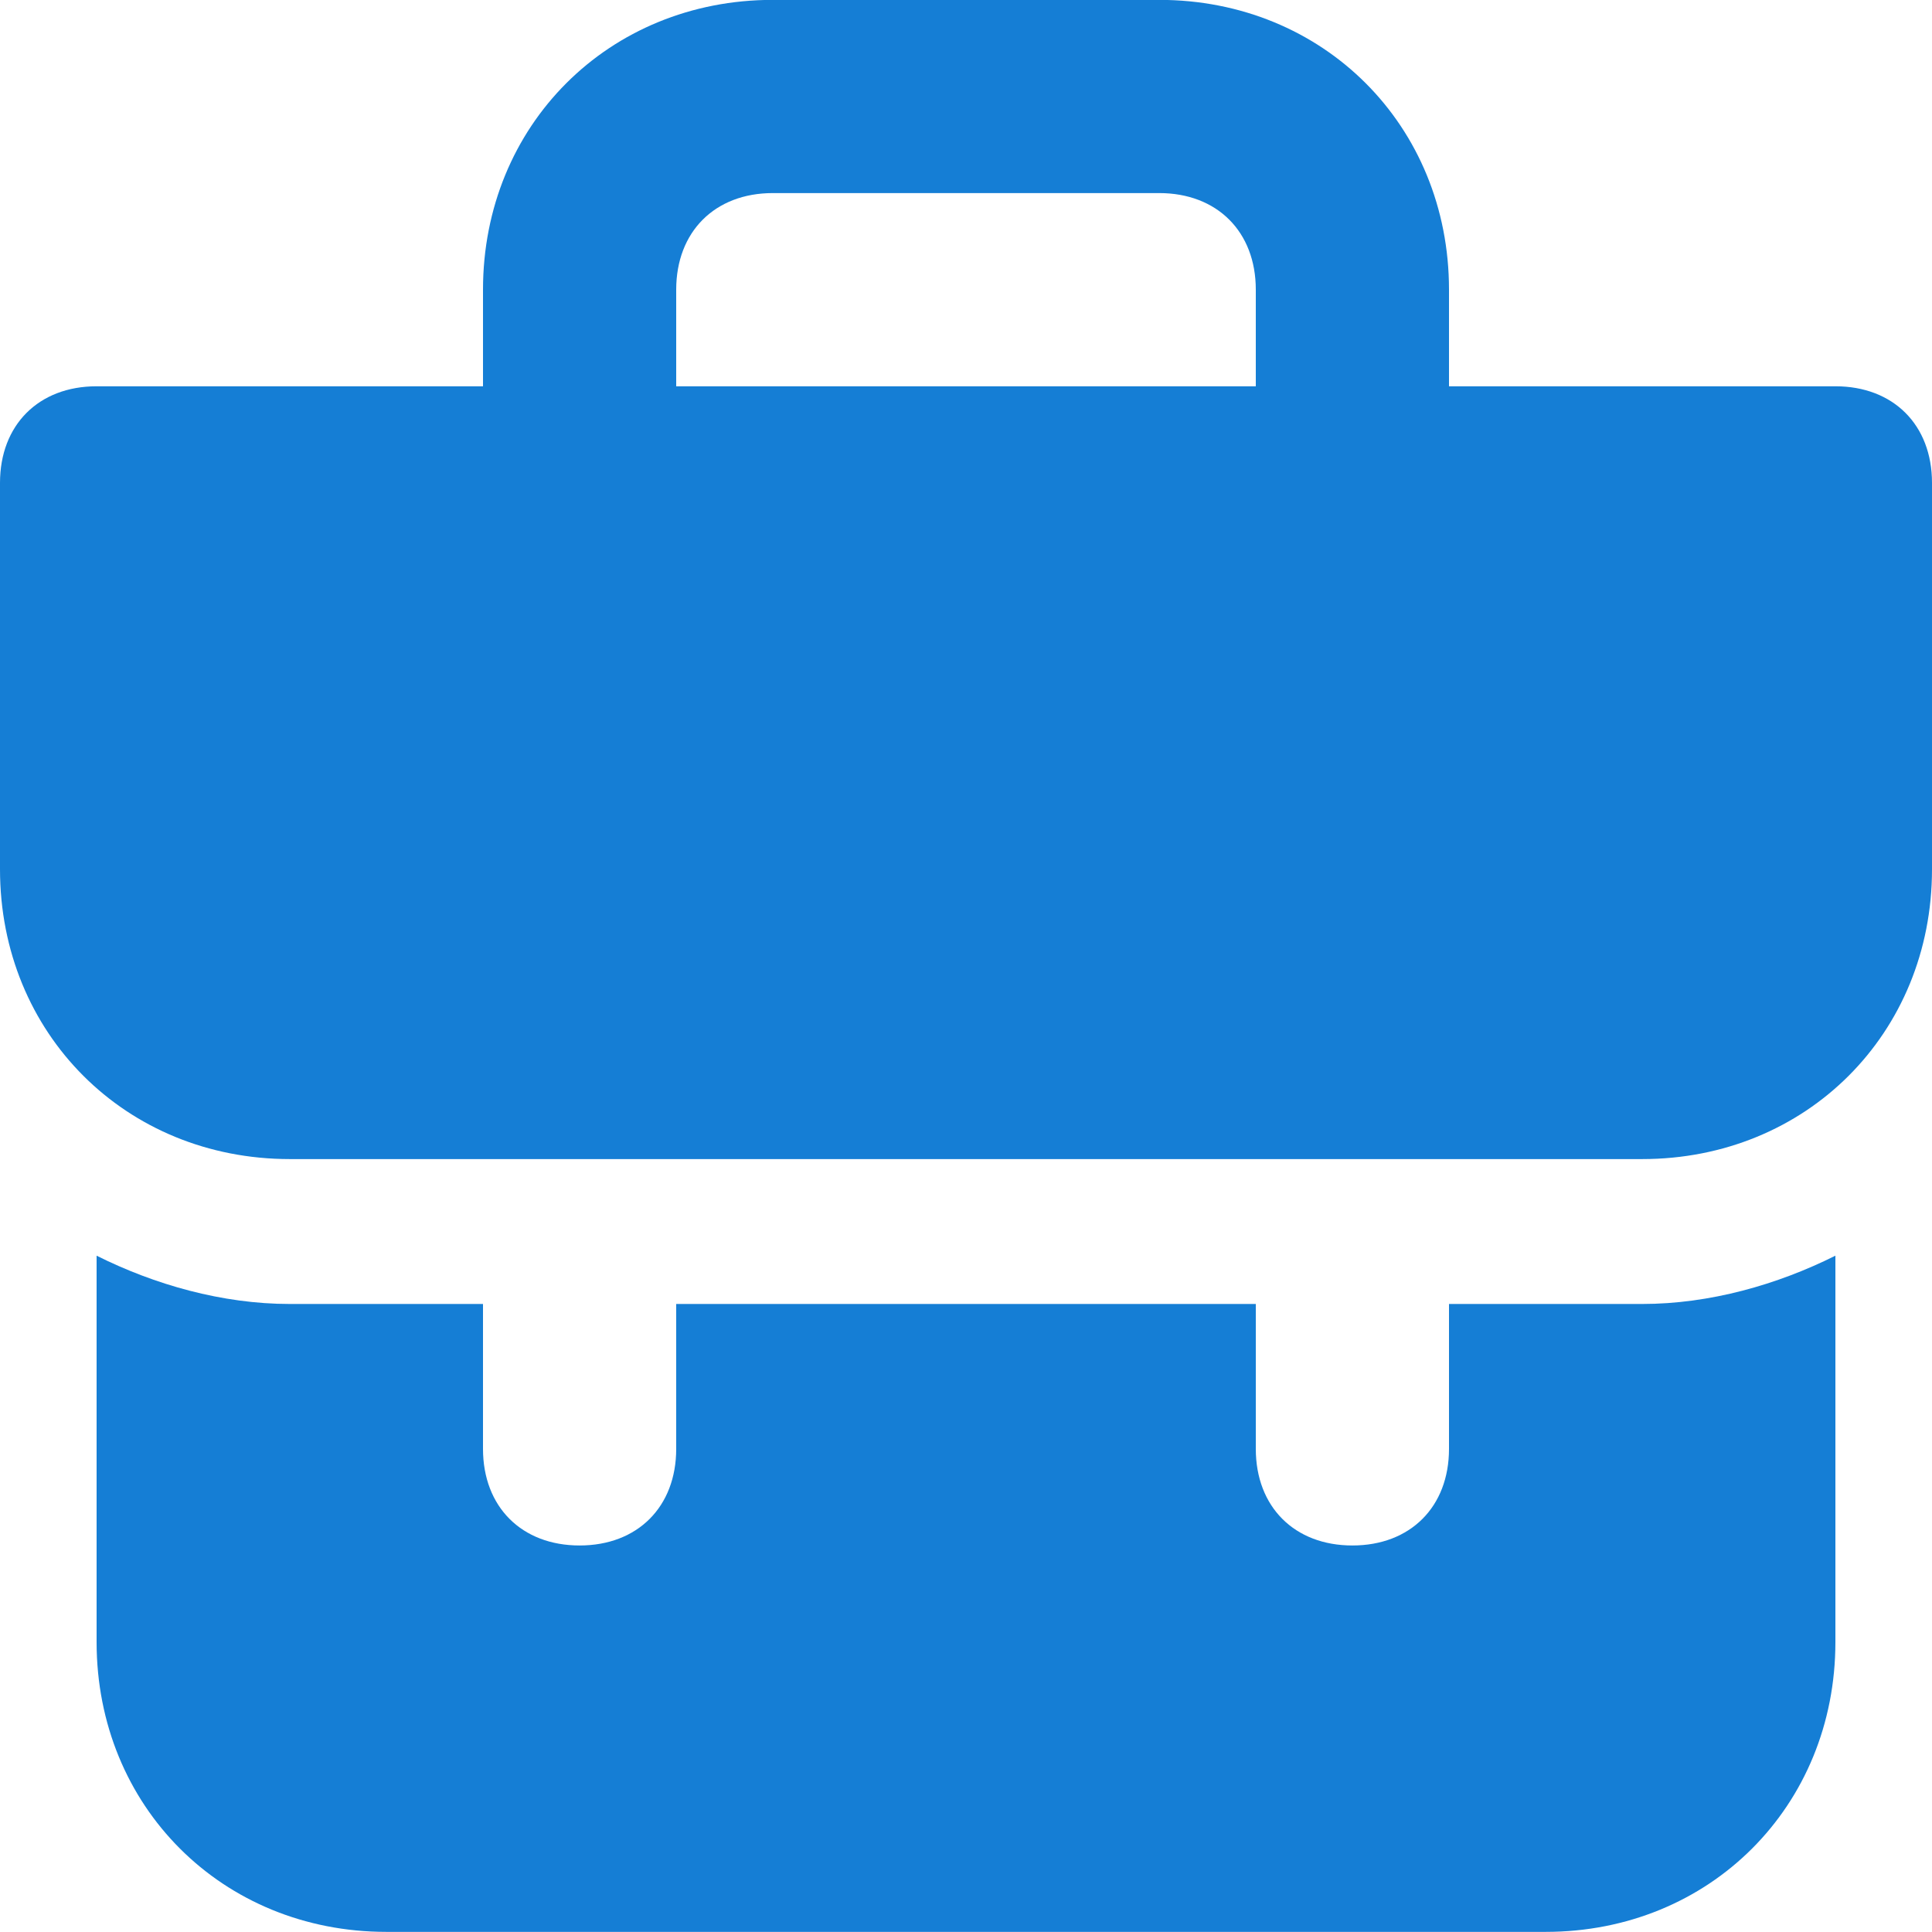
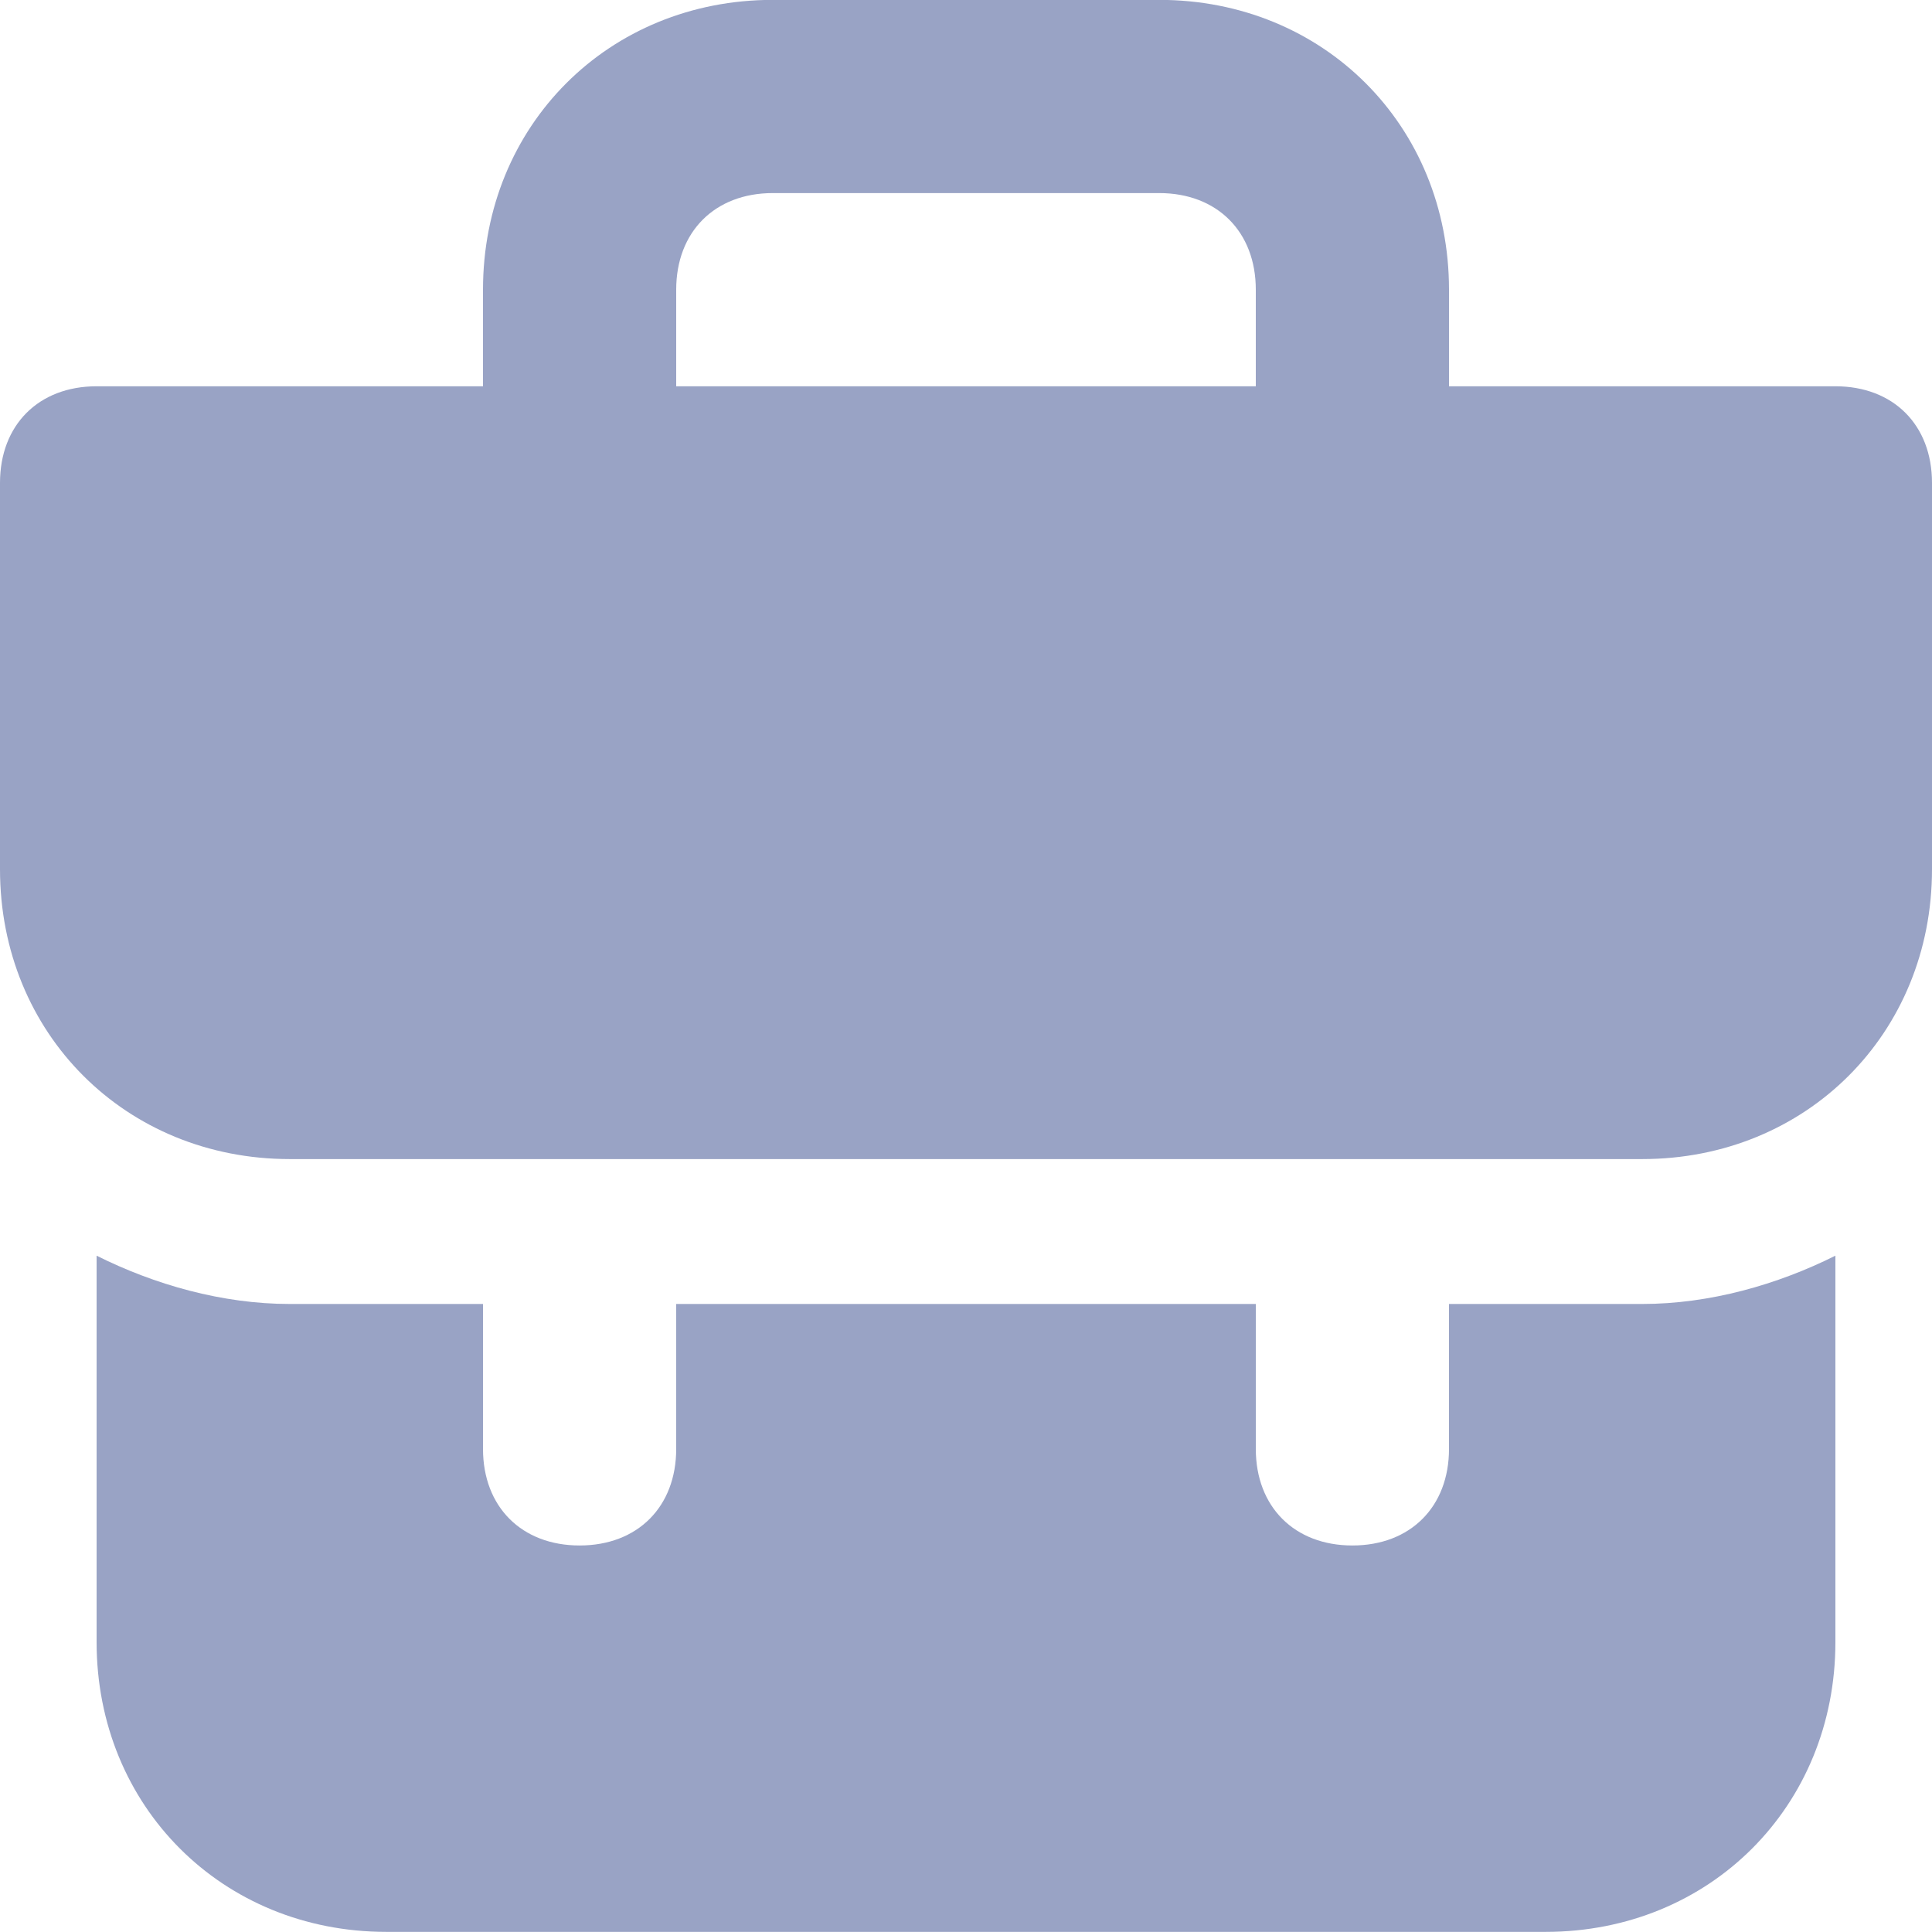
<svg xmlns="http://www.w3.org/2000/svg" width="16" height="16" viewBox="0 0 16 16" fill="none">
-   <path d="M12 10.799V11.999C12 12.479 11.68 12.799 11.2 12.799C10.72 12.799 10.4 12.479 10.4 11.999V10.799H5.6V11.999C5.6 12.479 5.28 12.799 4.8 12.799C4.32 12.799 4 12.479 4 11.999V10.799H2.4C1.84 10.799 1.28 10.639 0.8 10.399V13.599C0.8 14.959 1.84 15.999 3.2 15.999H12.8C14.16 15.999 15.2 14.959 15.2 13.599V10.399C14.72 10.639 14.16 10.799 13.6 10.799H12ZM15.2 3.199H12V2.399C12 1.039 10.96 -0.001 9.6 -0.001H6.4C5.04 -0.001 4 1.039 4 2.399V3.199H0.8C0.32 3.199 0 3.519 0 3.999V7.199C0 8.559 1.04 9.599 2.4 9.599H13.6C14.96 9.599 16 8.559 16 7.199V3.999C16 3.519 15.68 3.199 15.2 3.199ZM10.4 3.199H5.6V2.399C5.6 1.919 5.92 1.599 6.4 1.599H9.6C10.08 1.599 10.4 1.919 10.4 2.399V3.199Z" fill="#157ED5" />
+   <path d="M12 10.799V11.999C12 12.479 11.68 12.799 11.2 12.799C10.72 12.799 10.4 12.479 10.4 11.999V10.799H5.6V11.999C5.6 12.479 5.28 12.799 4.8 12.799C4.32 12.799 4 12.479 4 11.999V10.799H2.4C1.84 10.799 1.28 10.639 0.8 10.399V13.599C0.8 14.959 1.84 15.999 3.2 15.999H12.8C14.16 15.999 15.2 14.959 15.2 13.599V10.399C14.72 10.639 14.16 10.799 13.6 10.799H12ZM15.2 3.199H12V2.399C12 1.039 10.96 -0.001 9.6 -0.001H6.4C5.04 -0.001 4 1.039 4 2.399V3.199H0.8C0.32 3.199 0 3.519 0 3.999V7.199C0 8.559 1.04 9.599 2.4 9.599H13.6C14.96 9.599 16 8.559 16 7.199V3.999C16 3.519 15.68 3.199 15.2 3.199ZM10.4 3.199H5.6V2.399C5.6 1.919 5.92 1.599 6.4 1.599H9.6C10.08 1.599 10.4 1.919 10.4 2.399V3.199Z" fill="#99A3C5" />
</svg>
